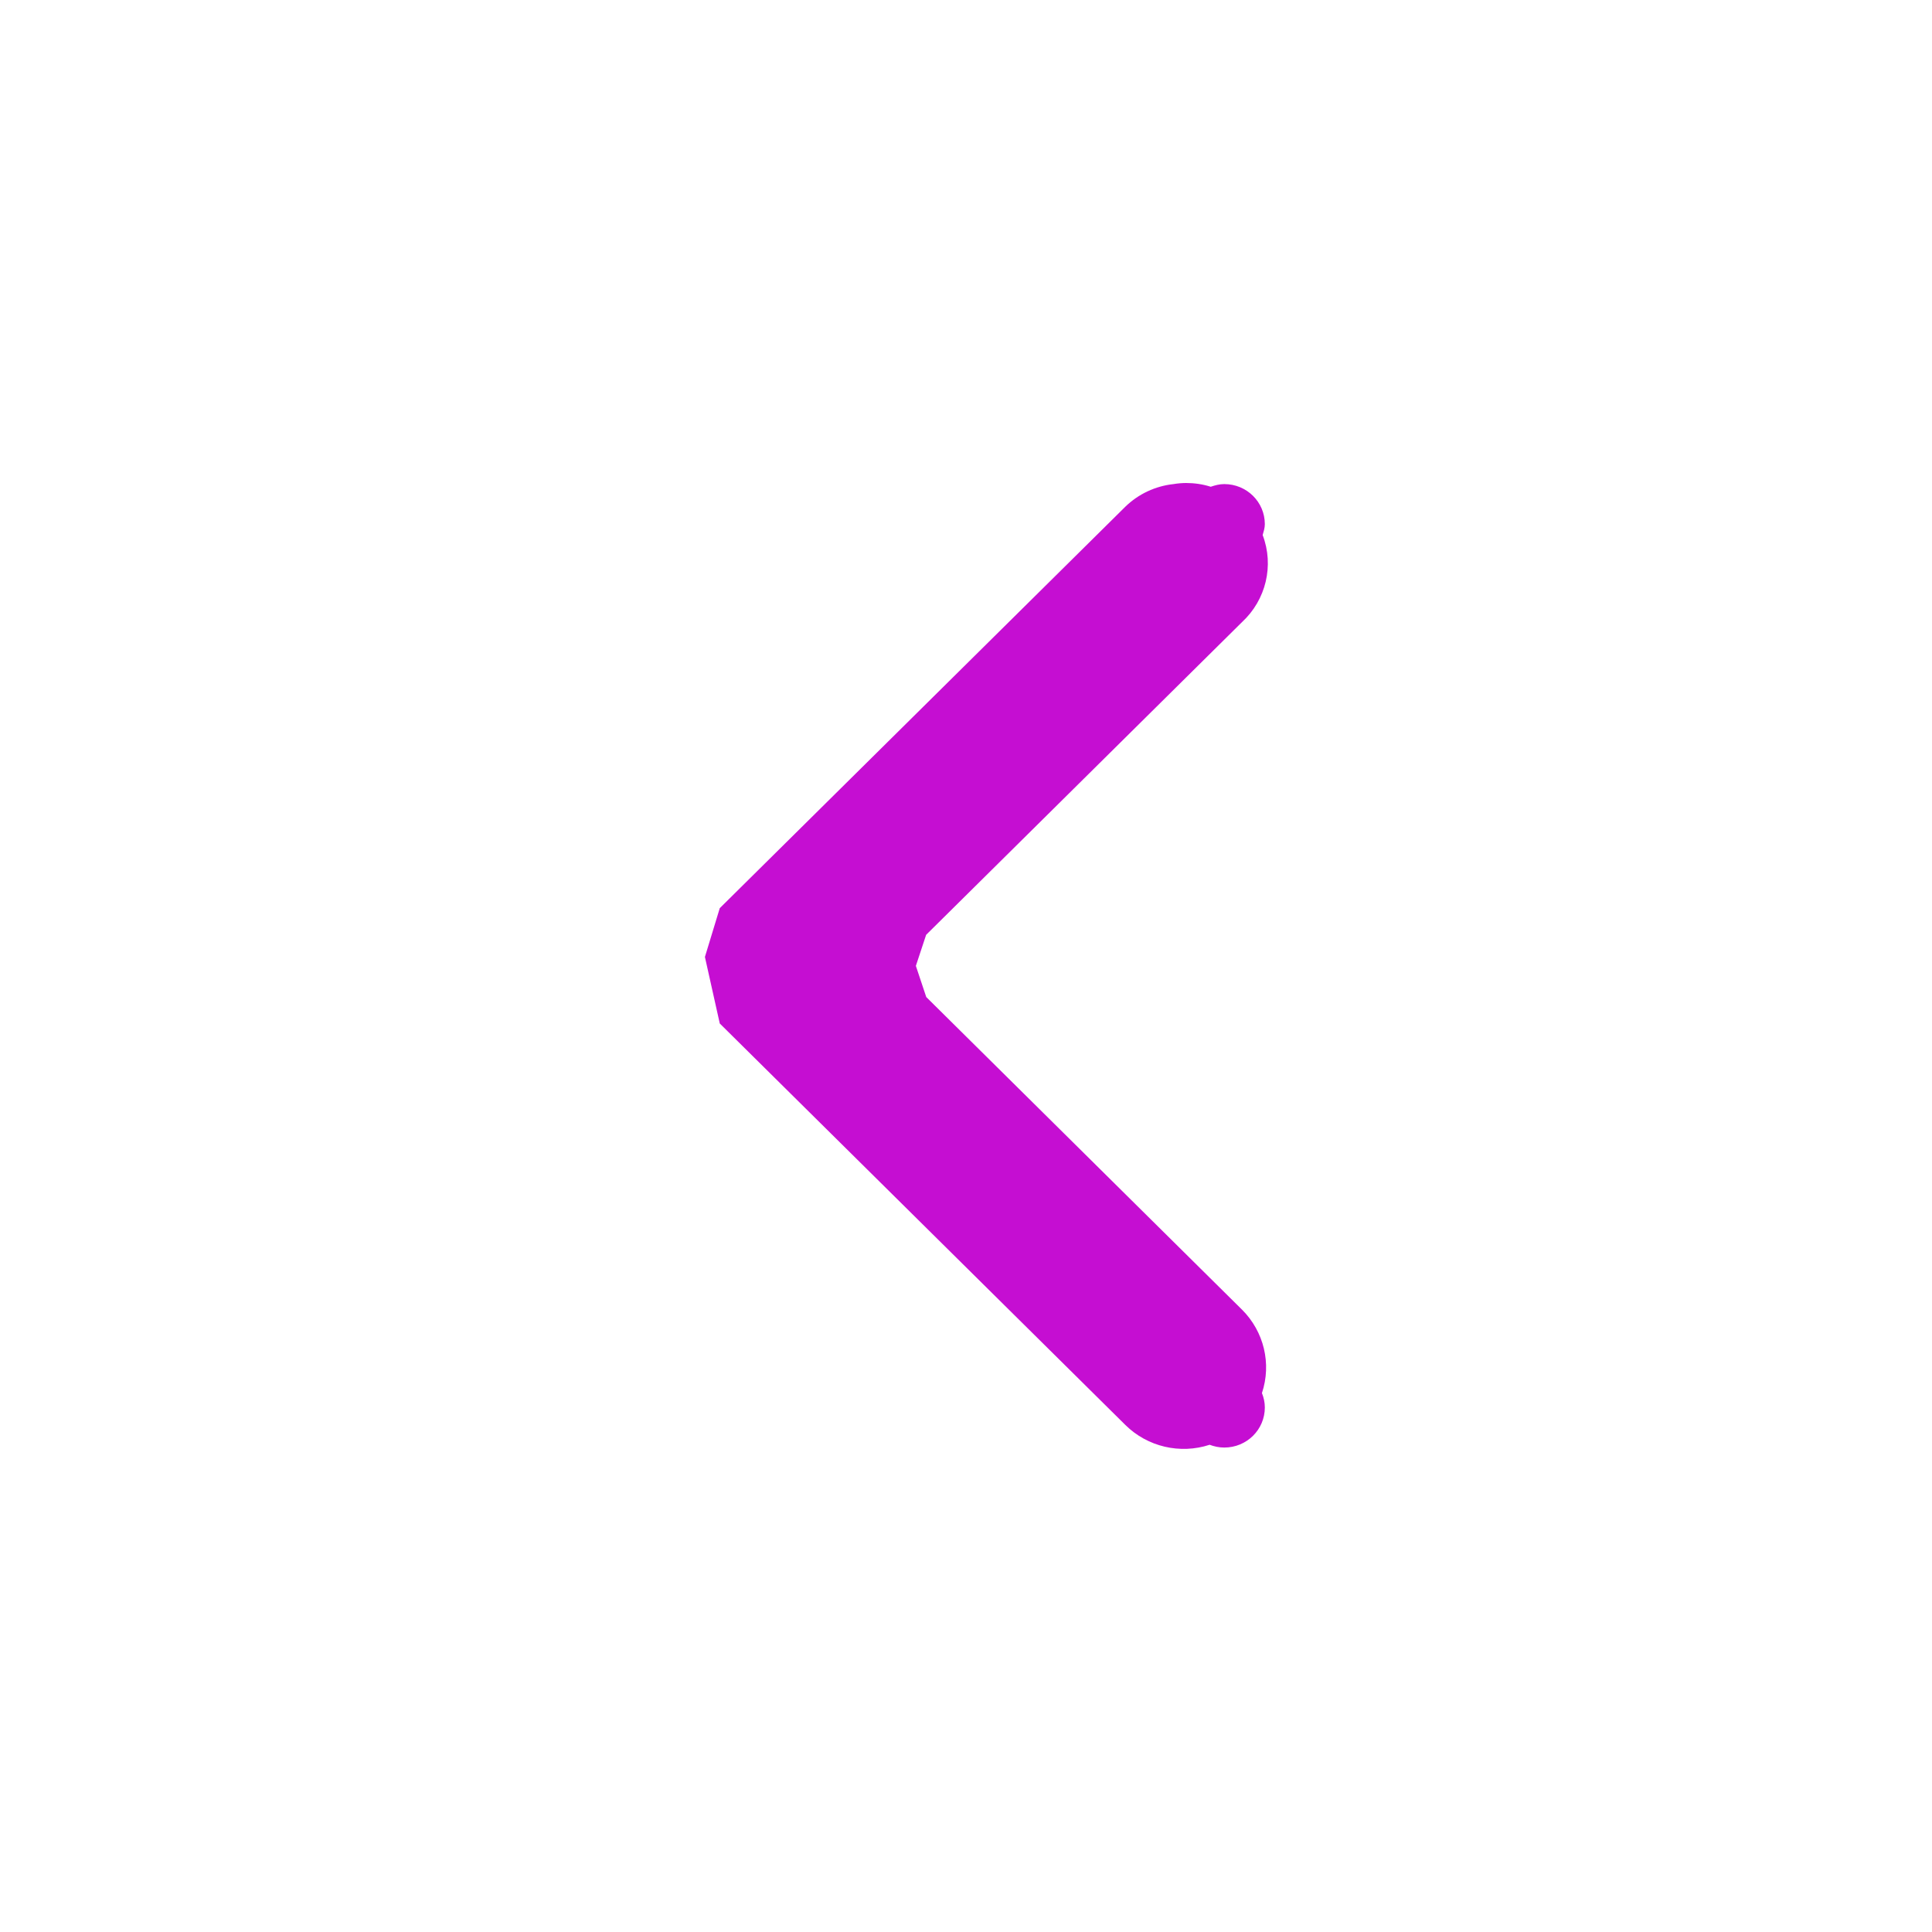
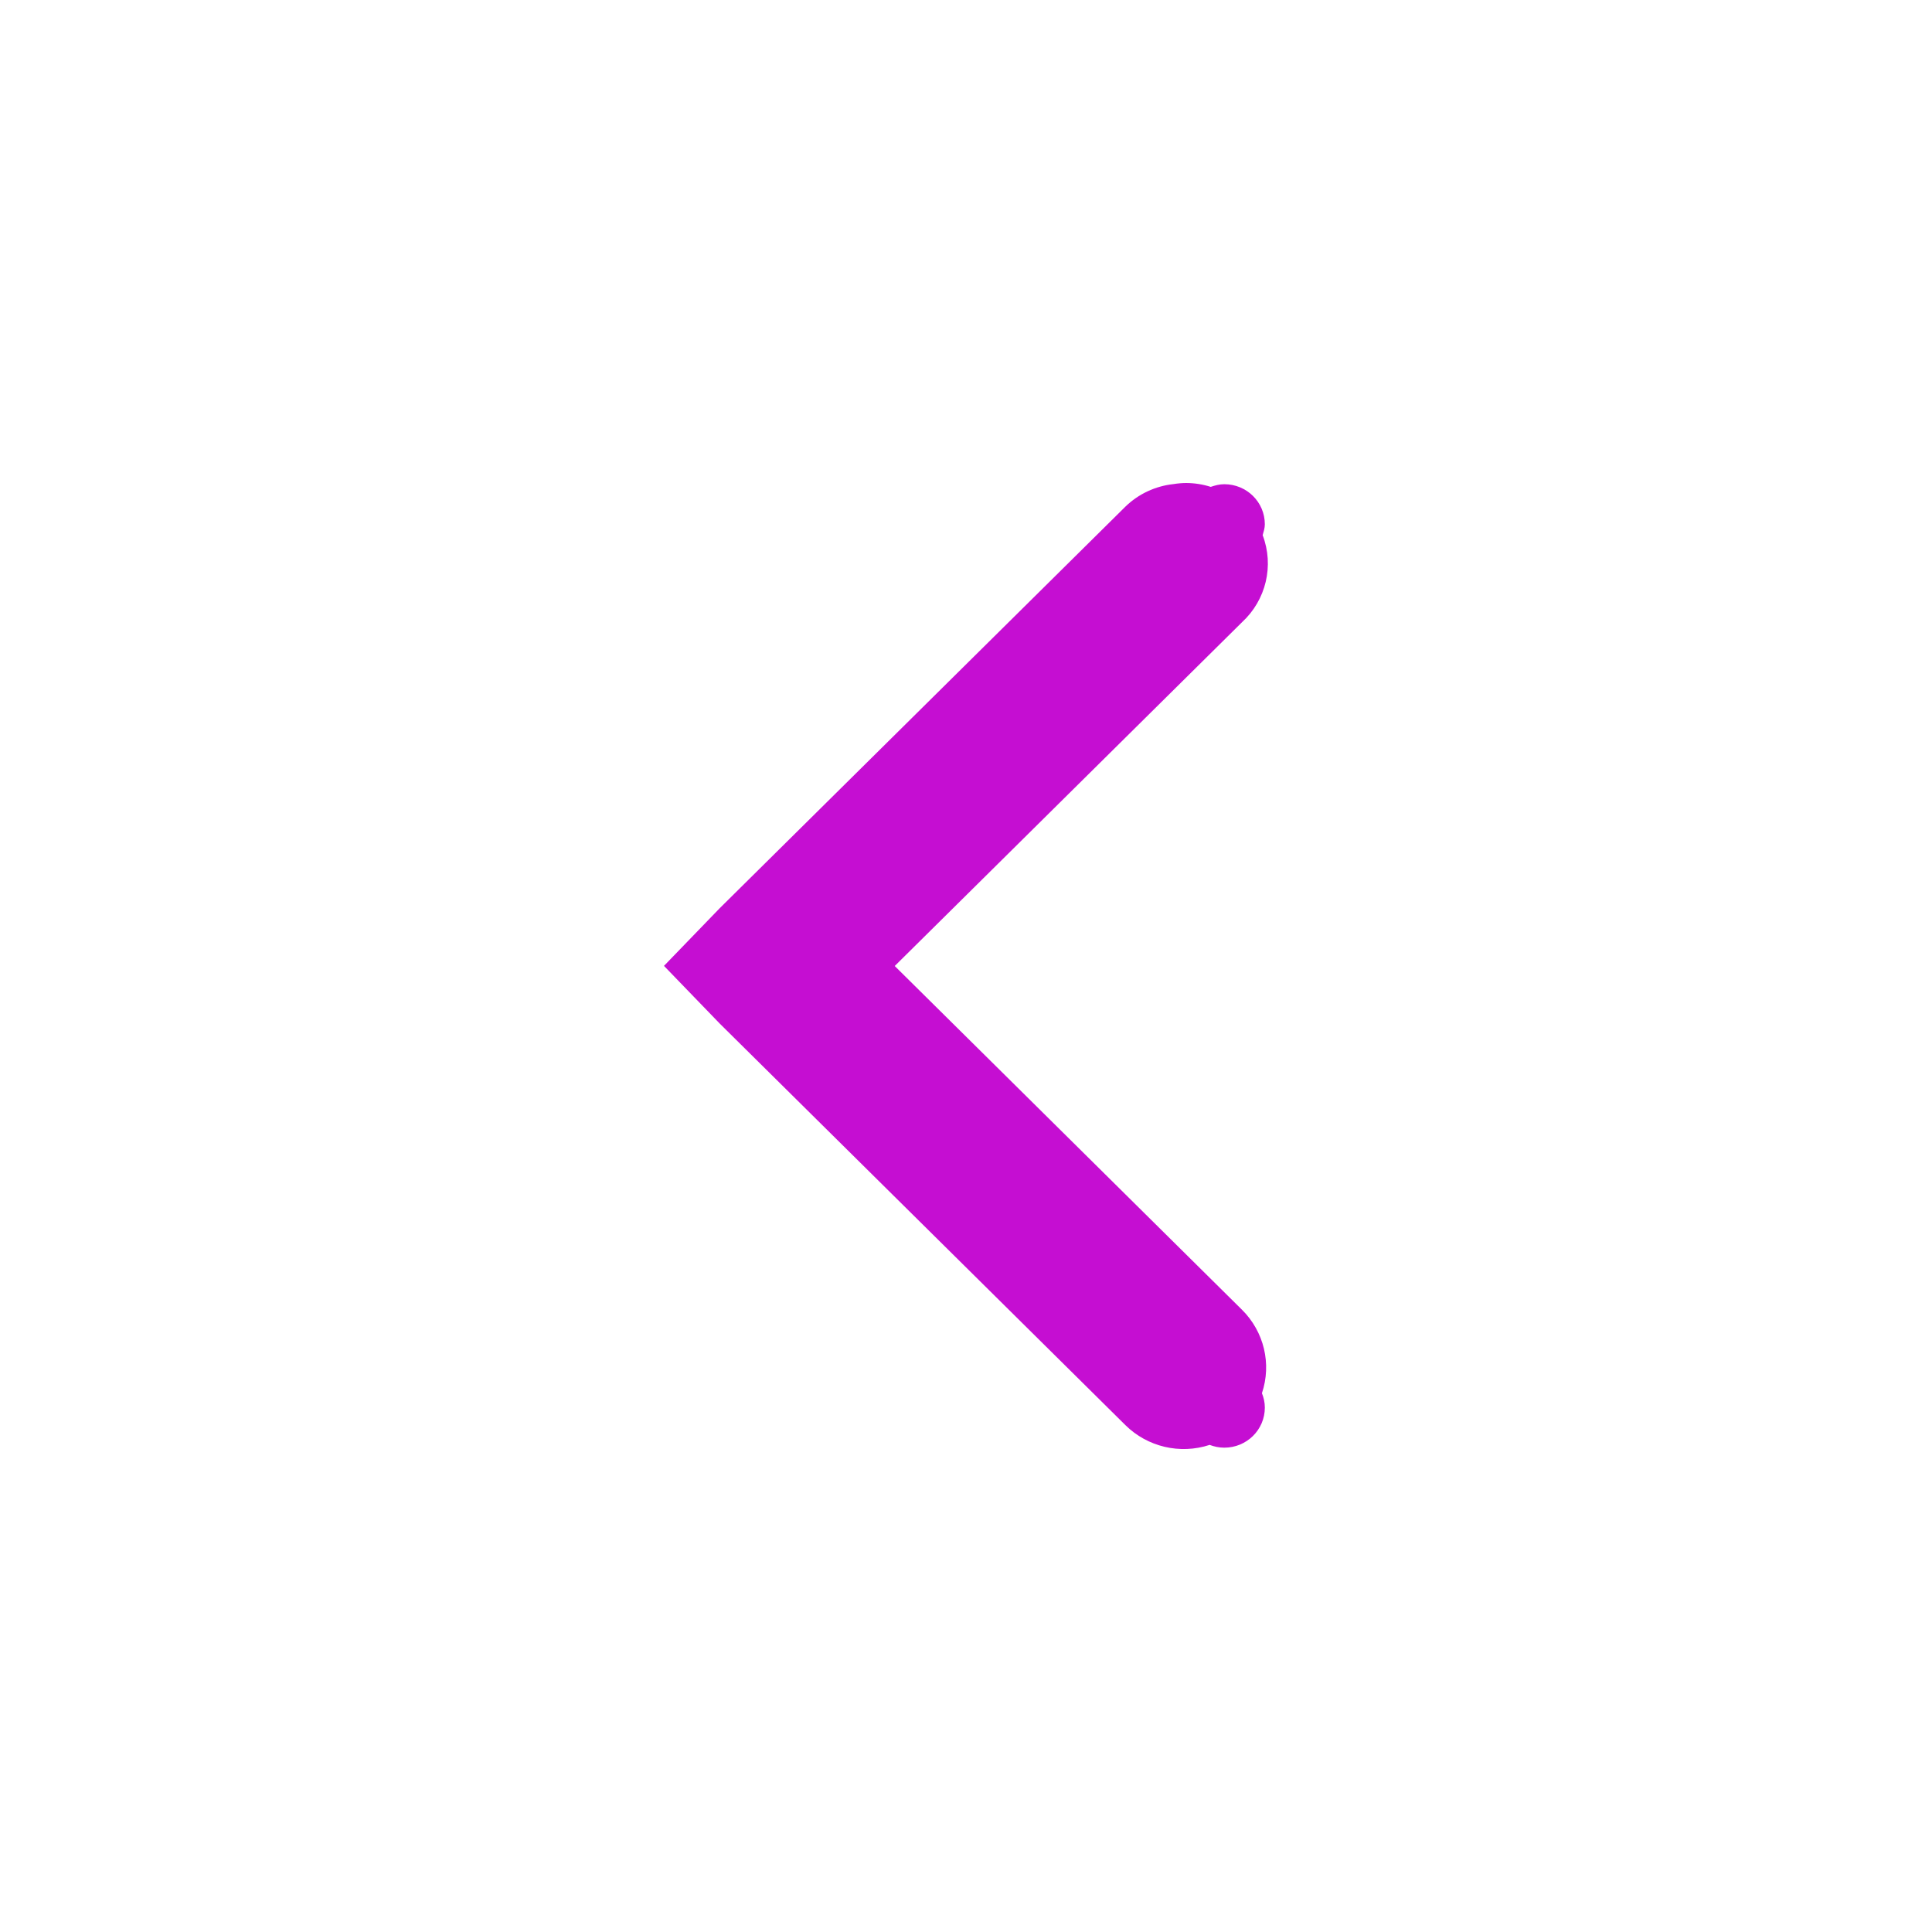
- <svg xmlns="http://www.w3.org/2000/svg" width="16" version="1.1" id="svg7384" height="16">
+ <svg xmlns="http://www.w3.org/2000/svg" xmlns:ns1="http://www.openswatchbook.org/uri/2009/osb" width="16" version="1.1" id="svg7384" height="16">
  <defs id="defs7386">
-     <linearGradient id="selected_bg_color">
+     <linearGradient ns1:paint="solid" id="selected_bg_color">
      <stop id="stop4147" offset="0" style="stop-color:#5294e2;stop-opacity:1;" />
    </linearGradient>
  </defs>
  <g transform="translate(-100.0002,-747)" style="display:inline" id="layer9" />
  <g transform="translate(-100.0002,-747)" id="layer10" />
  <g transform="translate(-100.0002,-747)" id="layer11" />
  <g transform="translate(-100.0002,-747)" id="layer13" />
  <g transform="translate(-100.0002,-747)" id="layer14" />
  <g transform="translate(-100.0002,-747)" style="display:inline" id="layer15" />
  <g transform="translate(-100.0002,-747)" style="display:inline" id="g71291" />
  <g transform="translate(-100.0002,-747)" style="display:inline" id="g4953" />
  <g transform="translate(-100.0002,-747)" style="display:inline" id="layer12">
-     <path id="path6040" d="m 109.823,751 c -0.035,3.4e-4 -0.069,0.003 -0.104,0.009 -0.15,0.016 -0.291,0.082 -0.399,0.187 l -3.359,3.325 -0.123,0.404 0.123,0.551 3.359,3.325 c 0.183,0.181 0.453,0.244 0.698,0.164 0.037,0.014 0.078,0.023 0.121,0.023 0.186,0 0.336,-0.148 0.336,-0.332 0,-0.042 -0.009,-0.082 -0.024,-0.119 0.081,-0.243 0.017,-0.51 -0.165,-0.691 l -2.615,-2.589 -0.086,-0.258 0.085,-0.257 2.616,-2.59 c 0.199,-0.184 0.267,-0.469 0.171,-0.721 0.008,-0.029 0.018,-0.058 0.018,-0.09 0,-0.184 -0.15,-0.332 -0.336,-0.332 -0.04,0 -0.076,0.01 -0.112,0.022 -0.066,-0.021 -0.135,-0.031 -0.205,-0.031 z" style="color:#000000;font-style:normal;font-variant:normal;font-weight:normal;font-stretch:normal;font-size:medium;line-height:normal;font-family:Sans;-inkscape-font-specification:Sans;text-indent:0;text-align:start;text-decoration:none;text-decoration-line:none;letter-spacing:normal;word-spacing:normal;text-transform:none;writing-mode:lr-tb;direction:ltr;baseline-shift:baseline;text-anchor:start;display:inline;overflow:visible;visibility:visible;fill:#c50ed2;fill-opacity:1;stroke:none;stroke-width:2;marker:none;enable-background:accumulate" />
+     <path id="path6040" d="m 109.823,751 a 0.672,0.665 0 0 0 -0.104,0.009 0.672,0.665 0 0 0 -0.399,0.187 l -3.359,3.325 -0.462,0.478 0.462,0.478 3.359,3.325 a 0.683,0.676 0 0 0 0.698,0.164 c 0.037,0.014 0.078,0.023 0.121,0.023 0.186,0 0.336,-0.148 0.336,-0.332 0,-0.042 -0.009,-0.082 -0.024,-0.119 a 0.683,0.676 0 0 0 -0.165,-0.691 l -2.876,-2.847 2.876,-2.847 a 0.672,0.665 0 0 0 0.171,-0.721 c 0.008,-0.029 0.018,-0.058 0.018,-0.09 0,-0.184 -0.15,-0.332 -0.336,-0.332 -0.04,0 -0.076,0.01 -0.112,0.022 A 0.672,0.665 0 0 0 109.823,751 Z" style="color:#000000;font-style:normal;font-variant:normal;font-weight:normal;font-stretch:normal;font-size:medium;line-height:normal;font-family:Sans;-inkscape-font-specification:Sans;text-indent:0;text-align:start;text-decoration:none;text-decoration-line:none;letter-spacing:normal;word-spacing:normal;text-transform:none;writing-mode:lr-tb;direction:ltr;baseline-shift:baseline;text-anchor:start;display:inline;overflow:visible;visibility:visible;fill:#c50ed2;fill-opacity:1;stroke:none;stroke-width:2;marker:none;enable-background:accumulate" />
  </g>
</svg>
